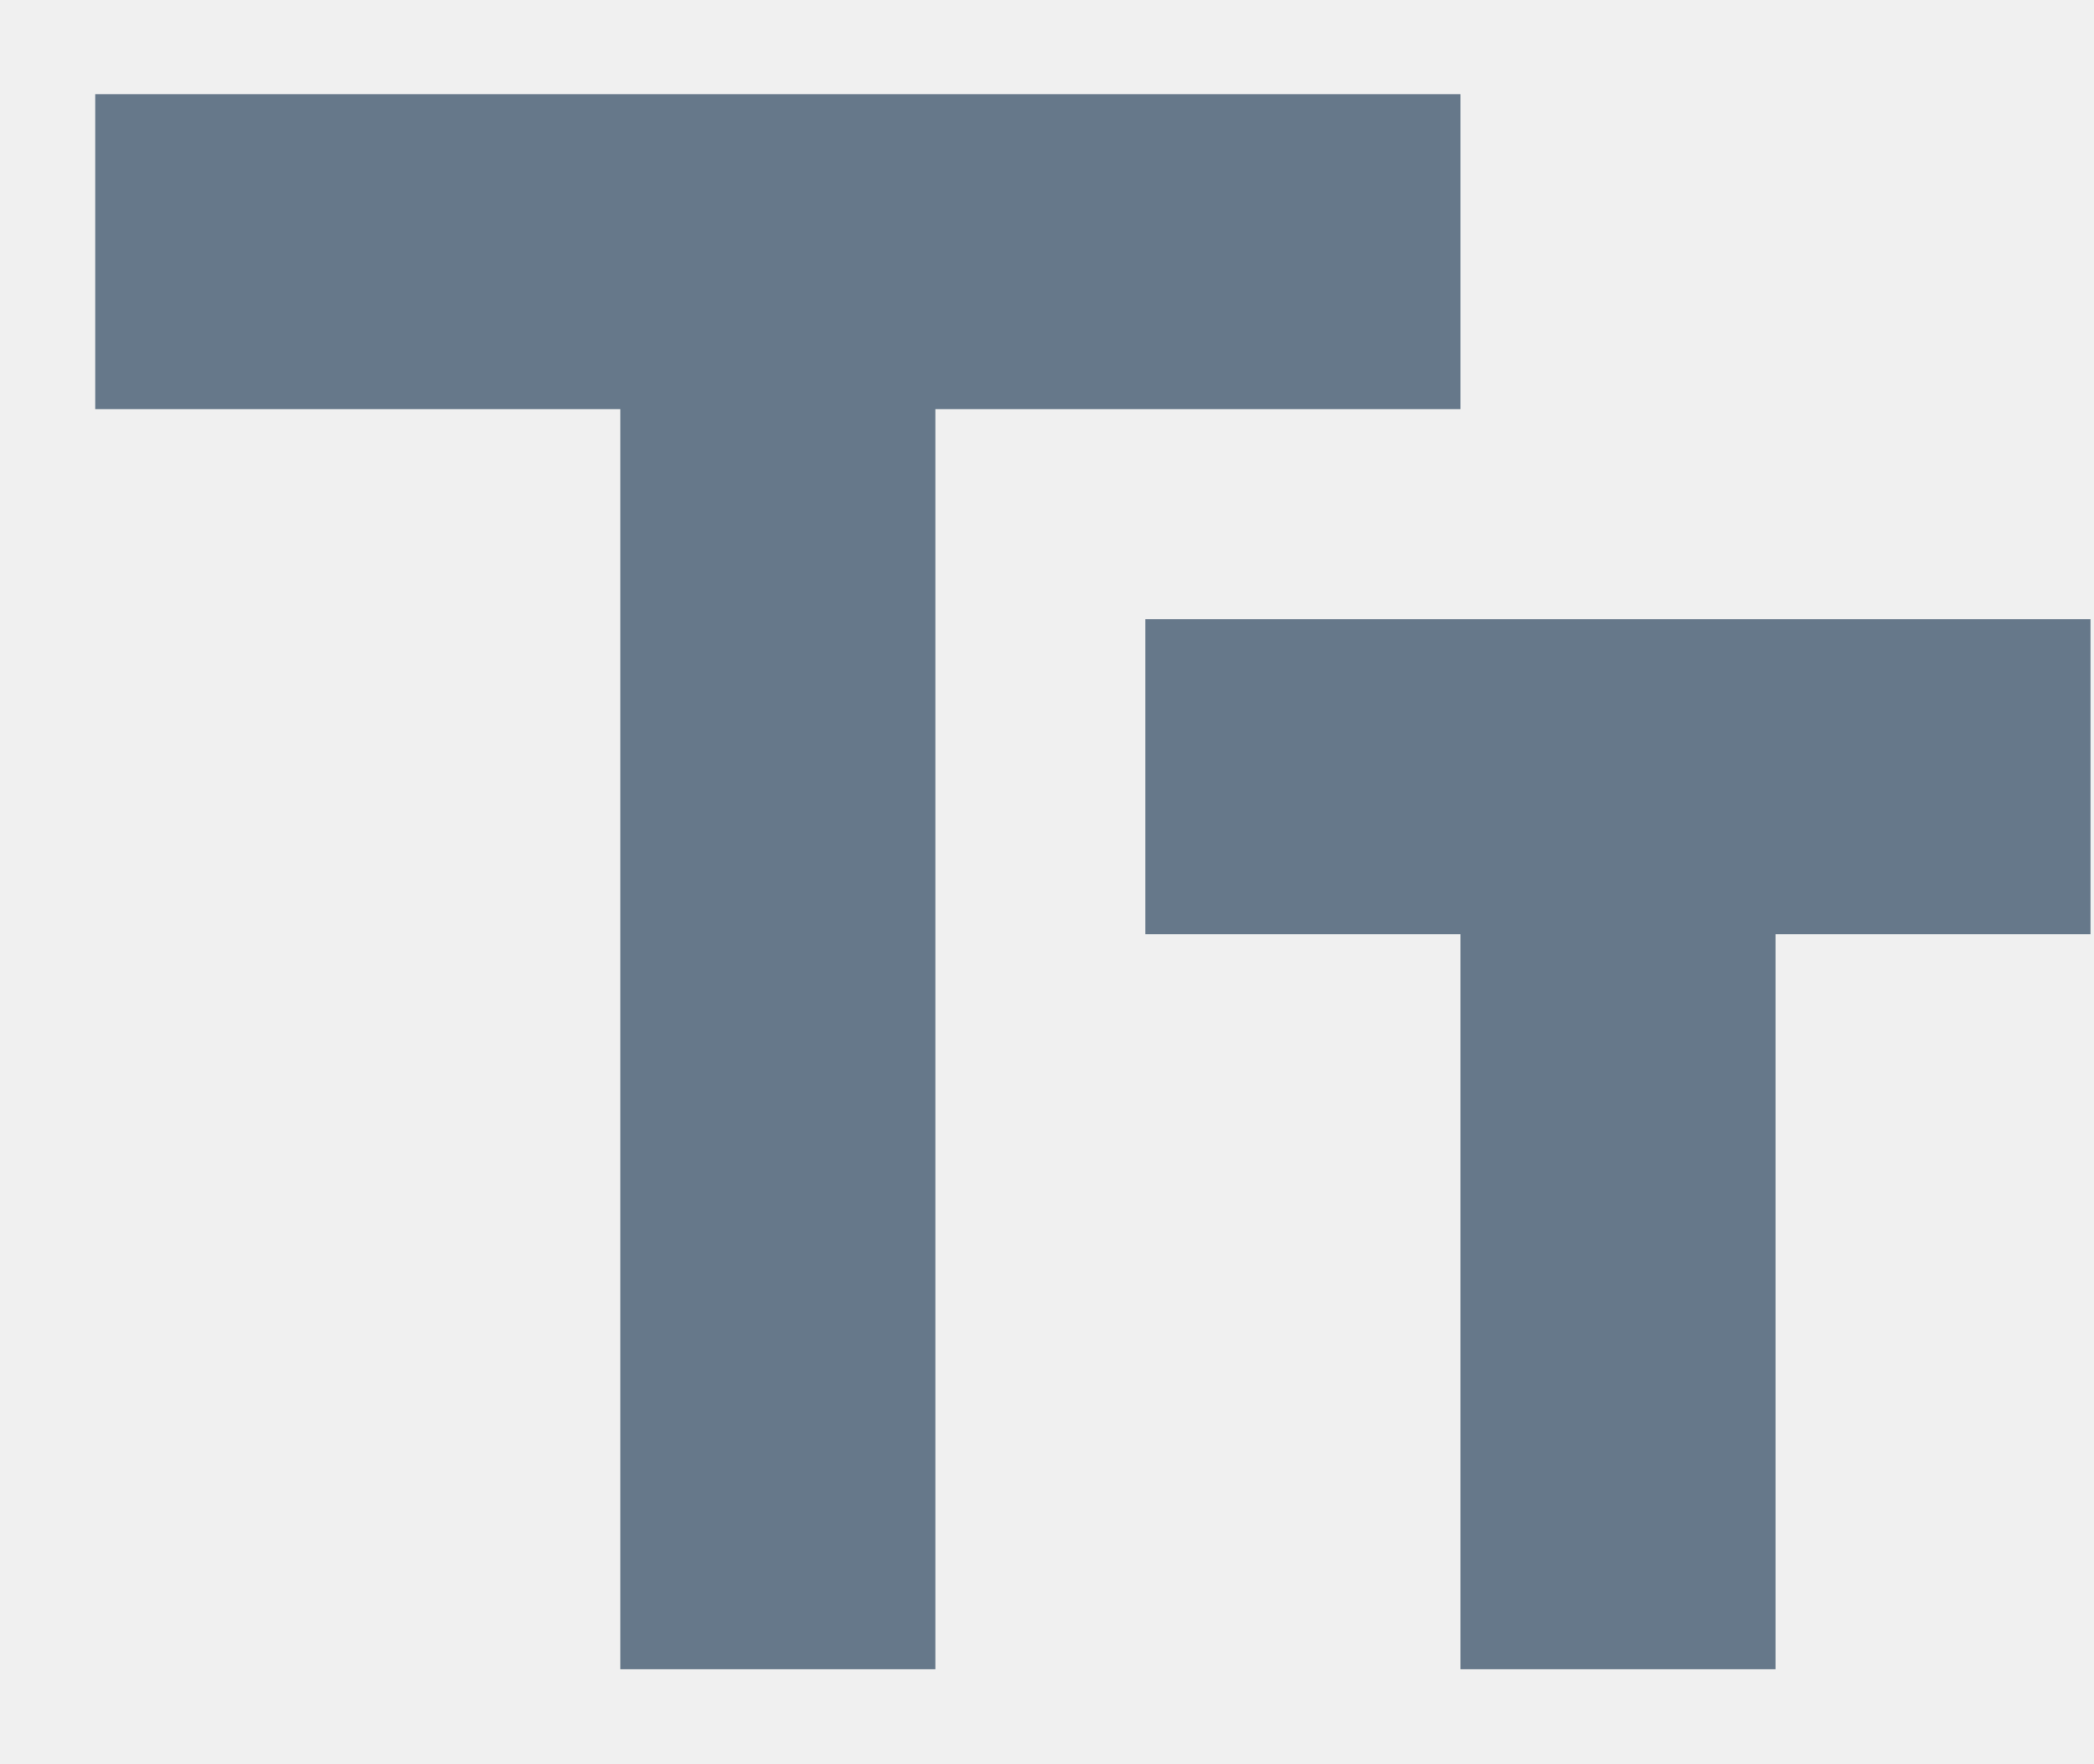
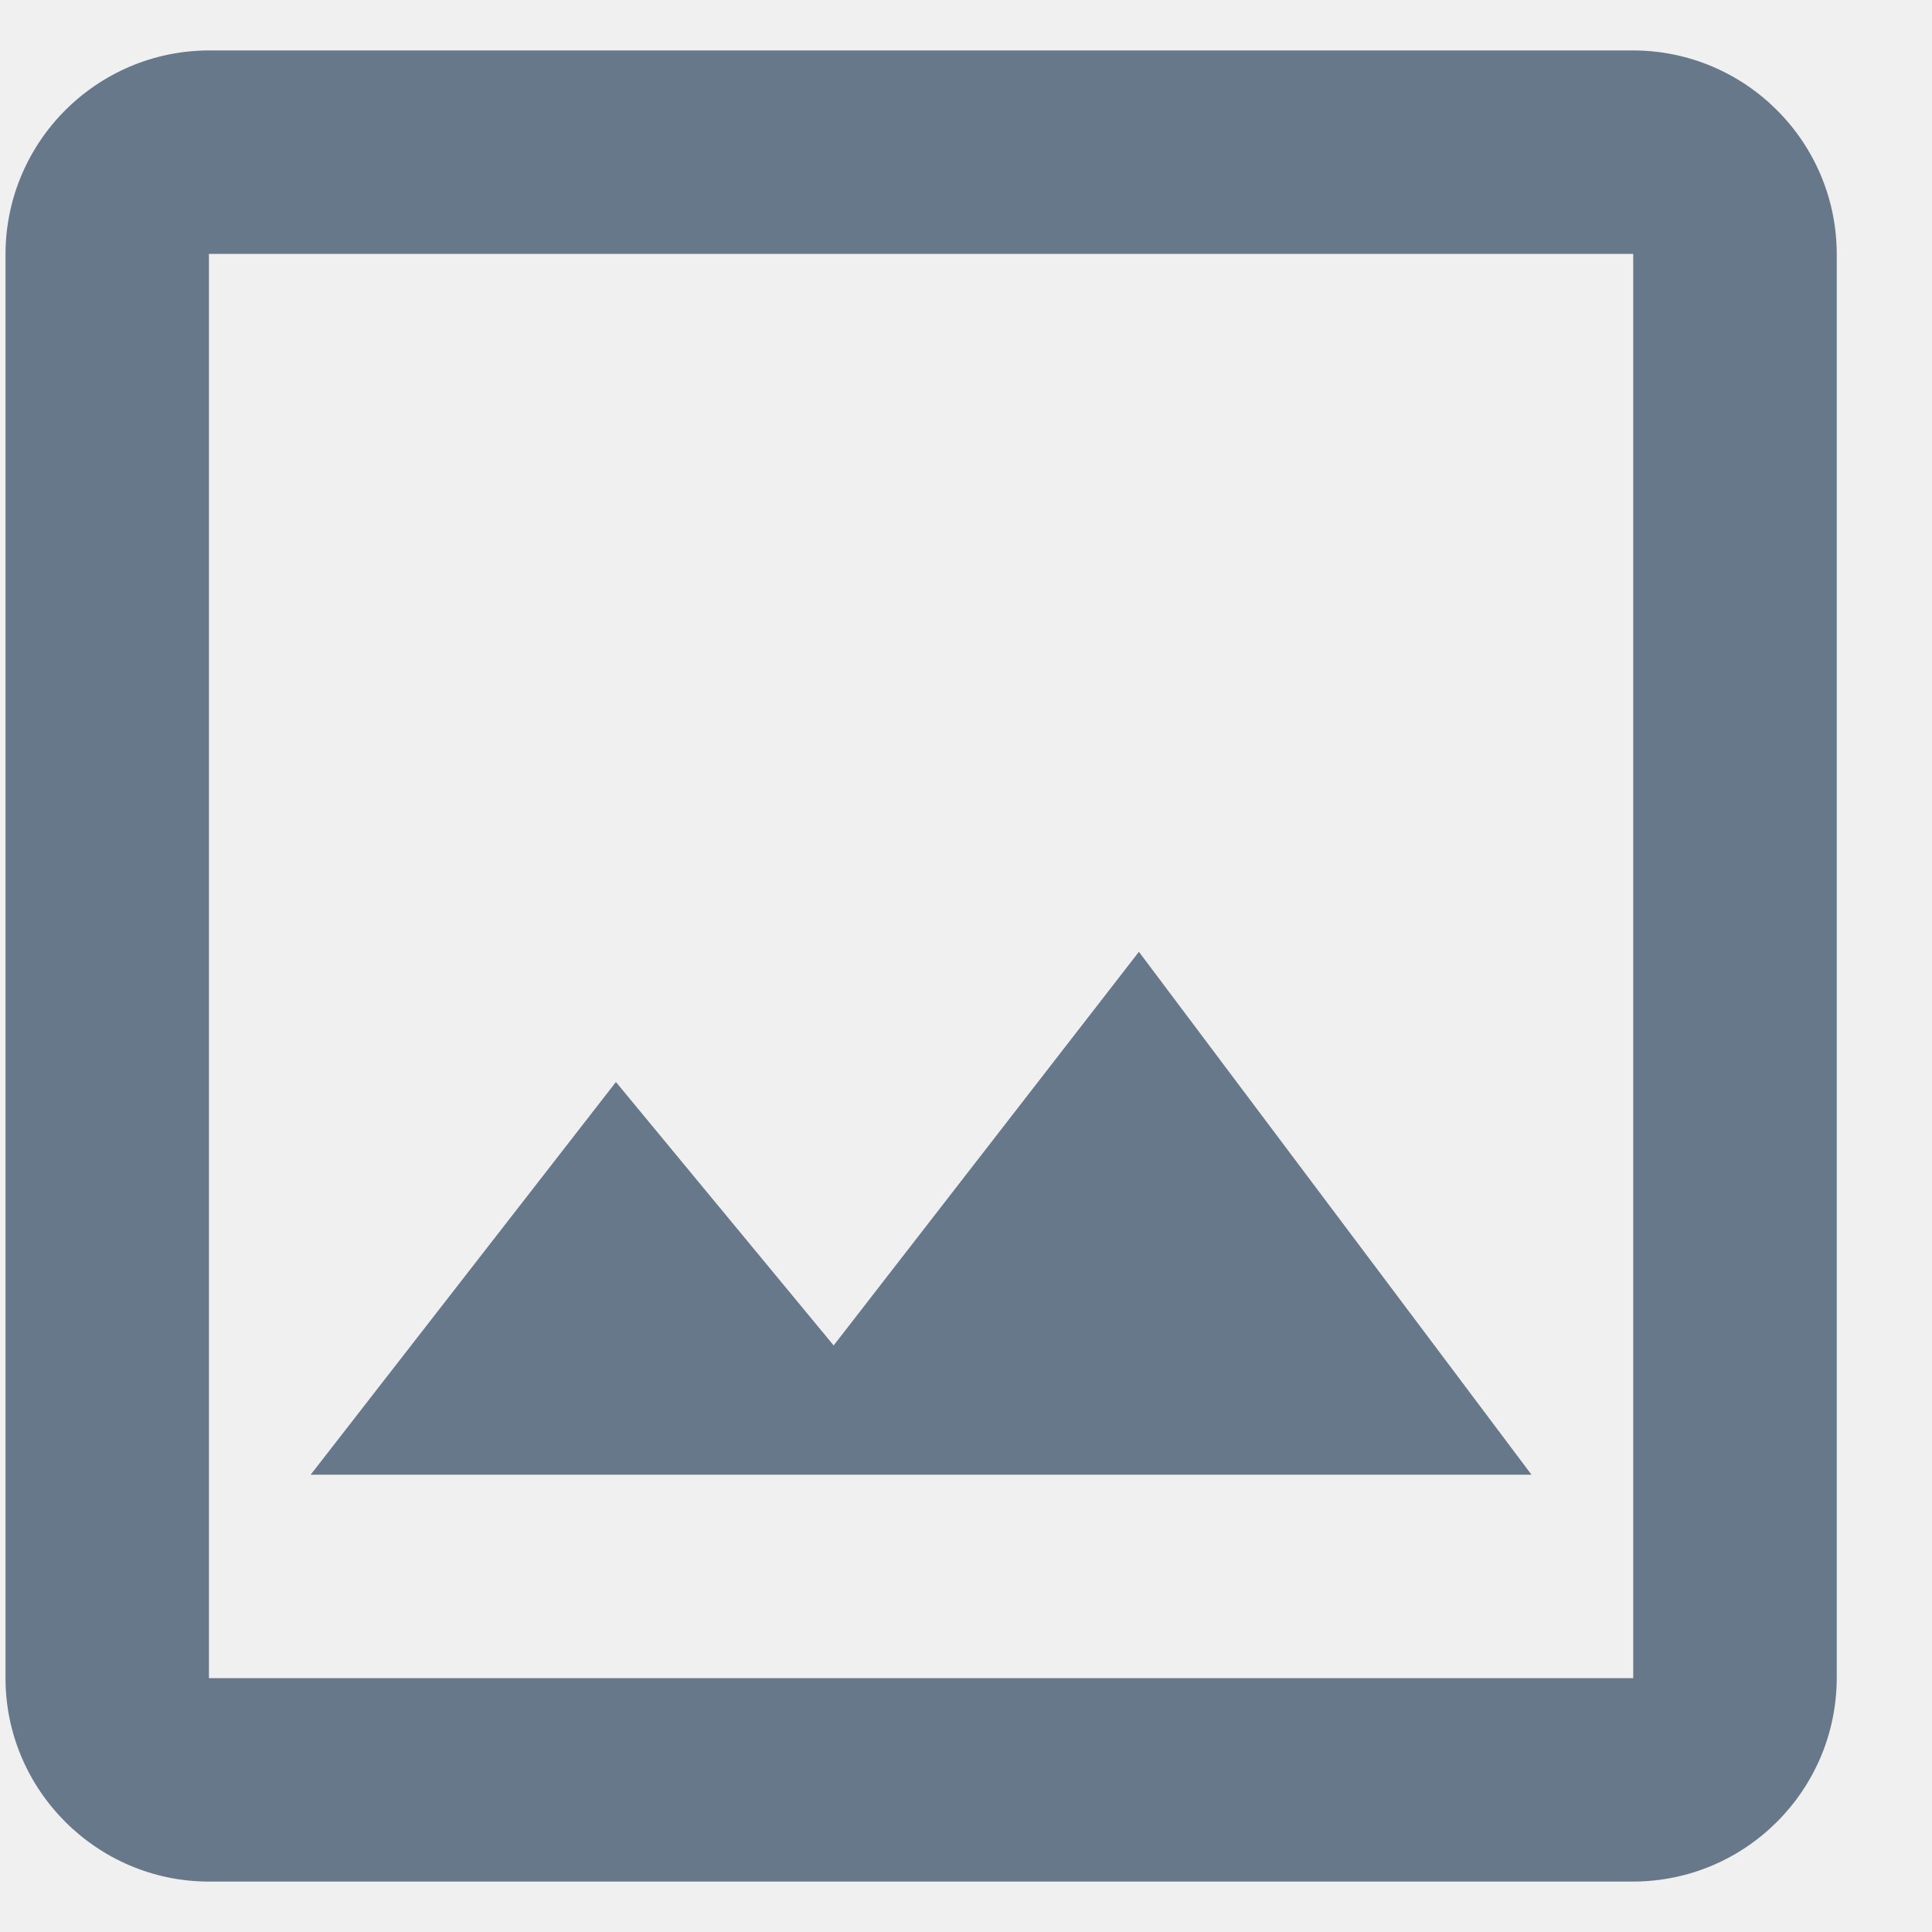
- <svg xmlns="http://www.w3.org/2000/svg" width="19" height="16" viewBox="0 0 19 16" fill="none">
-   <mask id="mask0" mask-type="alpha" maskUnits="userSpaceOnUse" x="0" y="0" width="19" height="16">
-     <path fill-rule="evenodd" clip-rule="evenodd" d="M0.864 3.712V0.854H13.251V3.712H8.487V15.146H5.628V3.712H0.864ZM10.392 5.618H18.968V8.476H16.11V15.146H13.251V8.476H10.392V5.618Z" fill="white" />
+ <svg xmlns="http://www.w3.org/2000/svg" width="20" height="20" fill="none">
+   <mask id="a" maskUnits="userSpaceOnUse" x="0" y="0" width="20" height="20">
+     <path fill-rule="evenodd" clip-rule="evenodd" d="M16.907.522H2.163A2.113 2.113 0 00.057 2.628v14.744c0 1.159.948 2.106 2.106 2.106h14.744a2.112 2.112 0 002.107-2.106V2.628A2.112 2.112 0 0016.907.522zm0 2.106v14.744H2.163V2.628h14.744zm-8.277 11.3l3.16-4.075 4.064 5.413H3.216l3.16-4.065 2.254 2.727z" fill="#fff" />
  </mask>
-   <g mask="url(#mask0)">
-     <rect x="-2" y="-4" width="24" height="24" fill="#66788A" />
+   <g mask="url(#a)">
+     <path fill="#66788A" d="M-2-2h24v24H-2z" />
  </g>
</svg>
